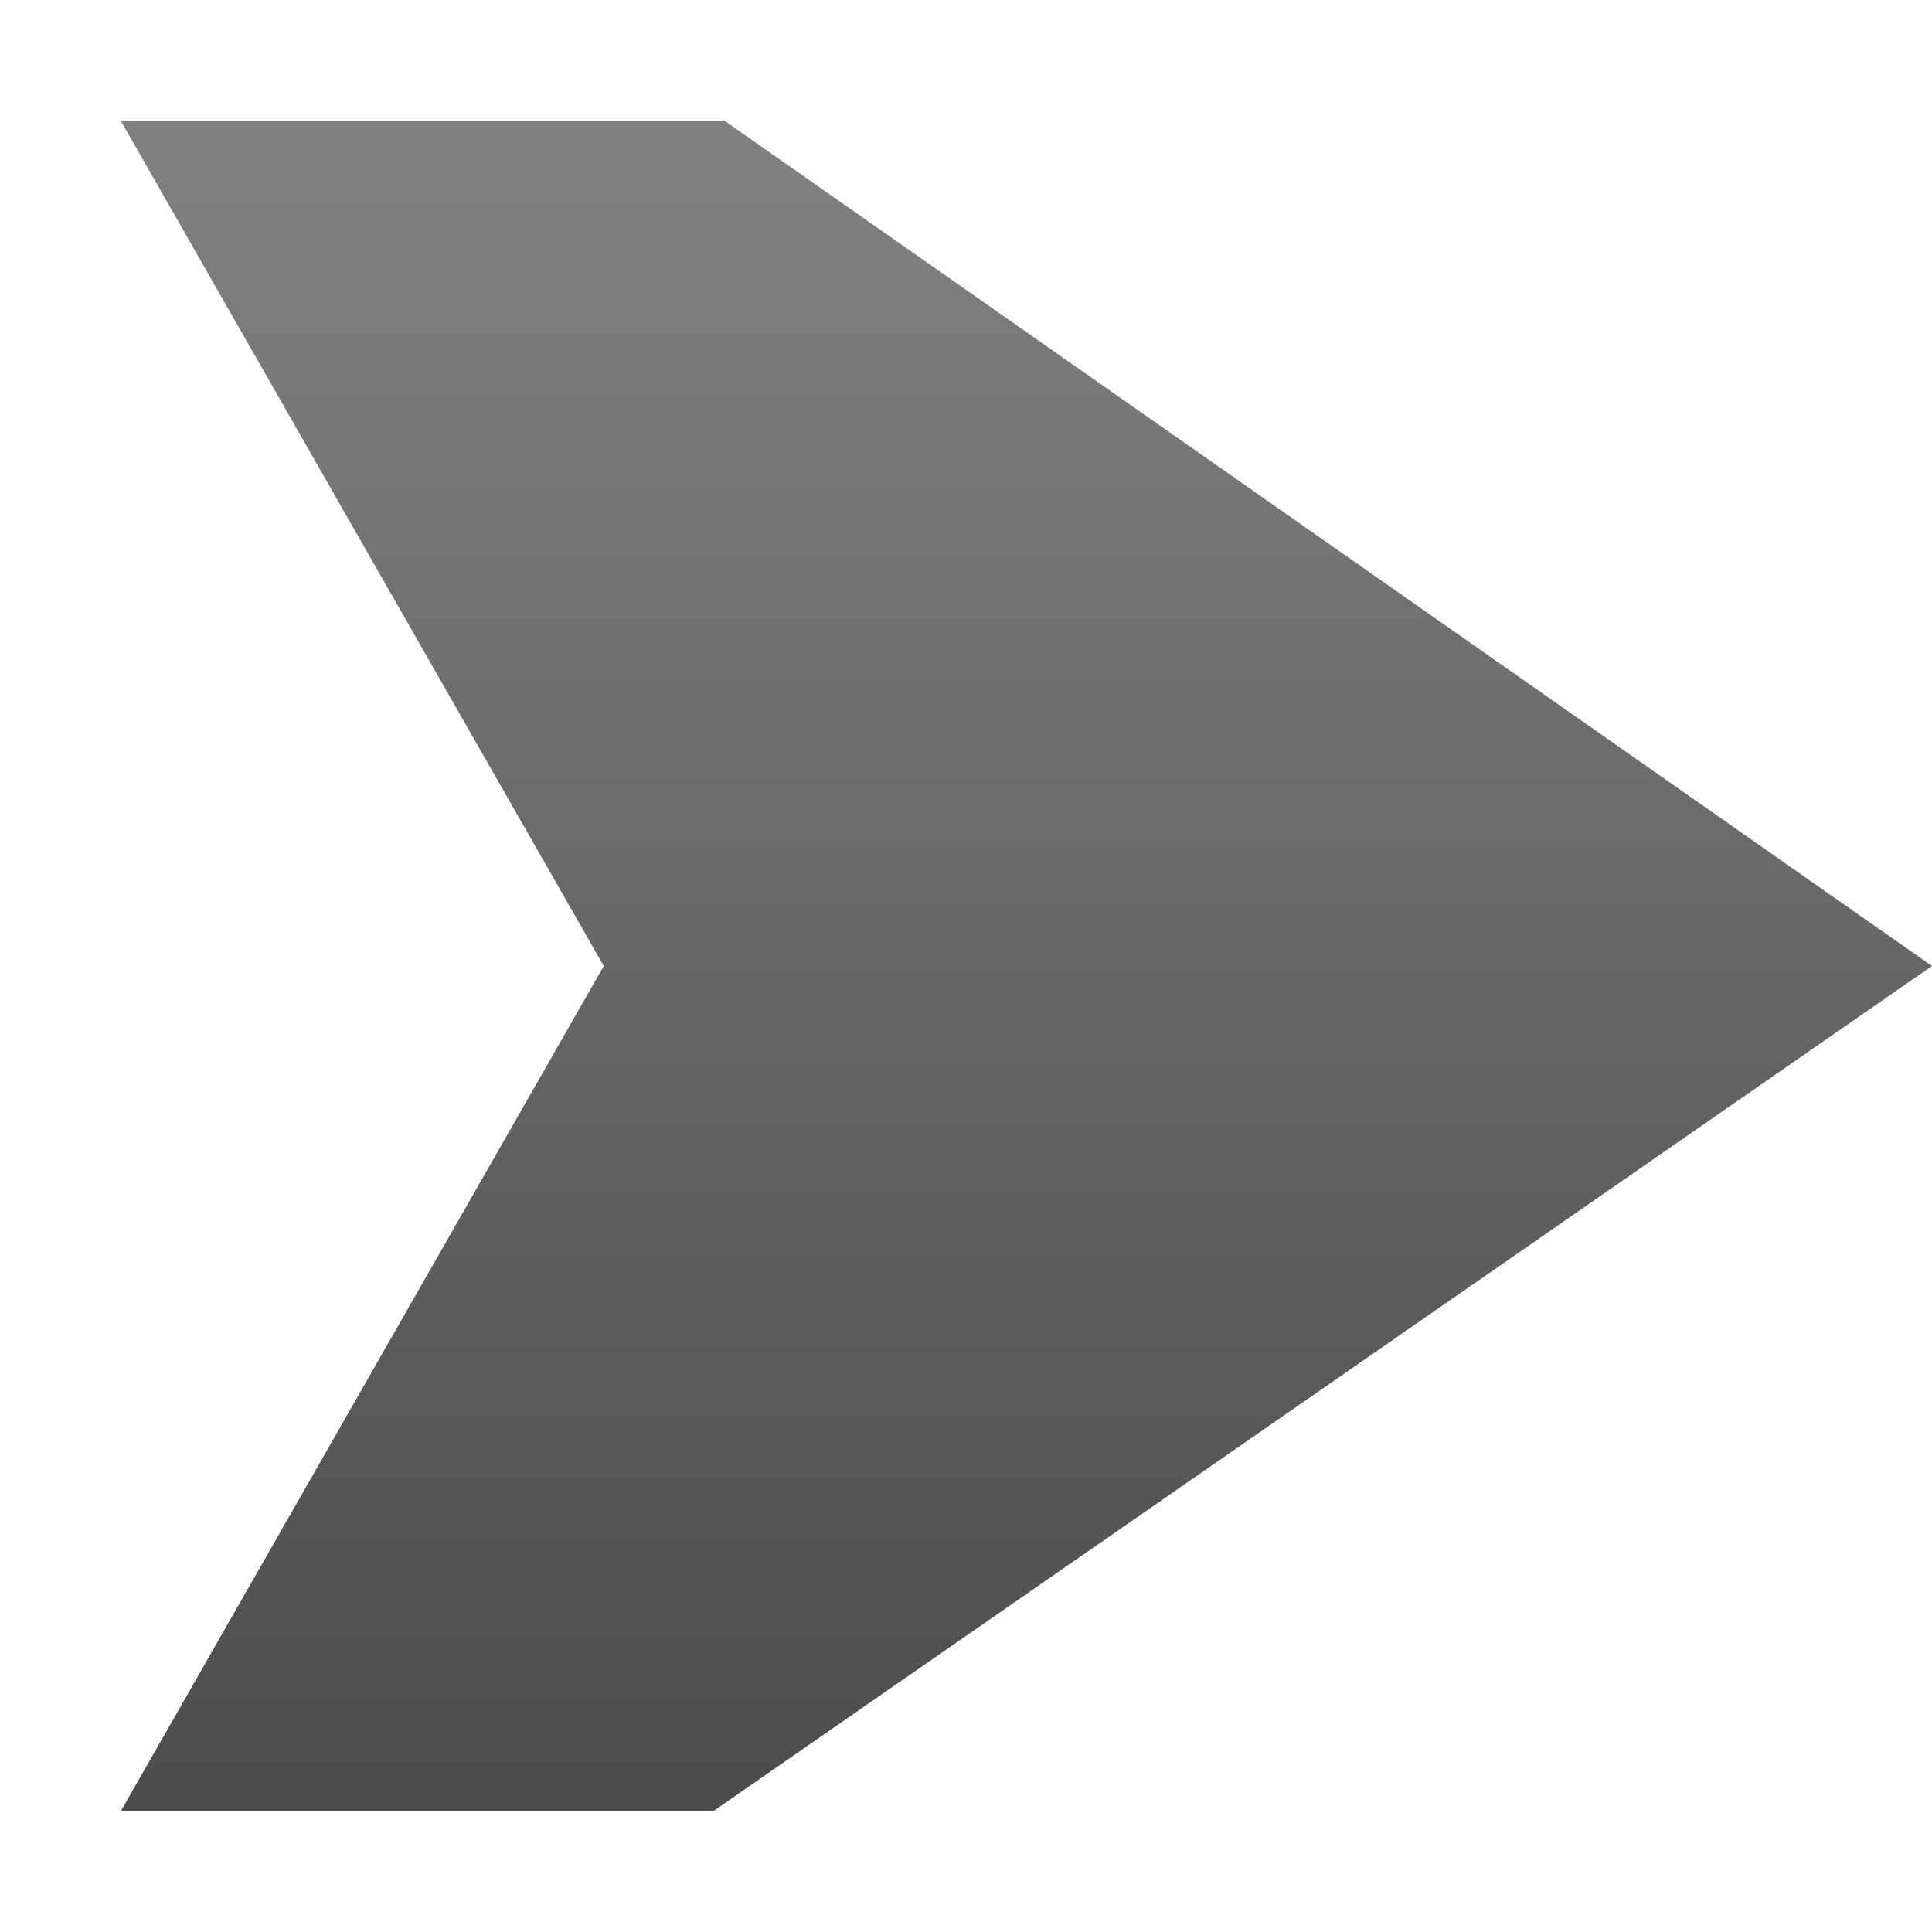
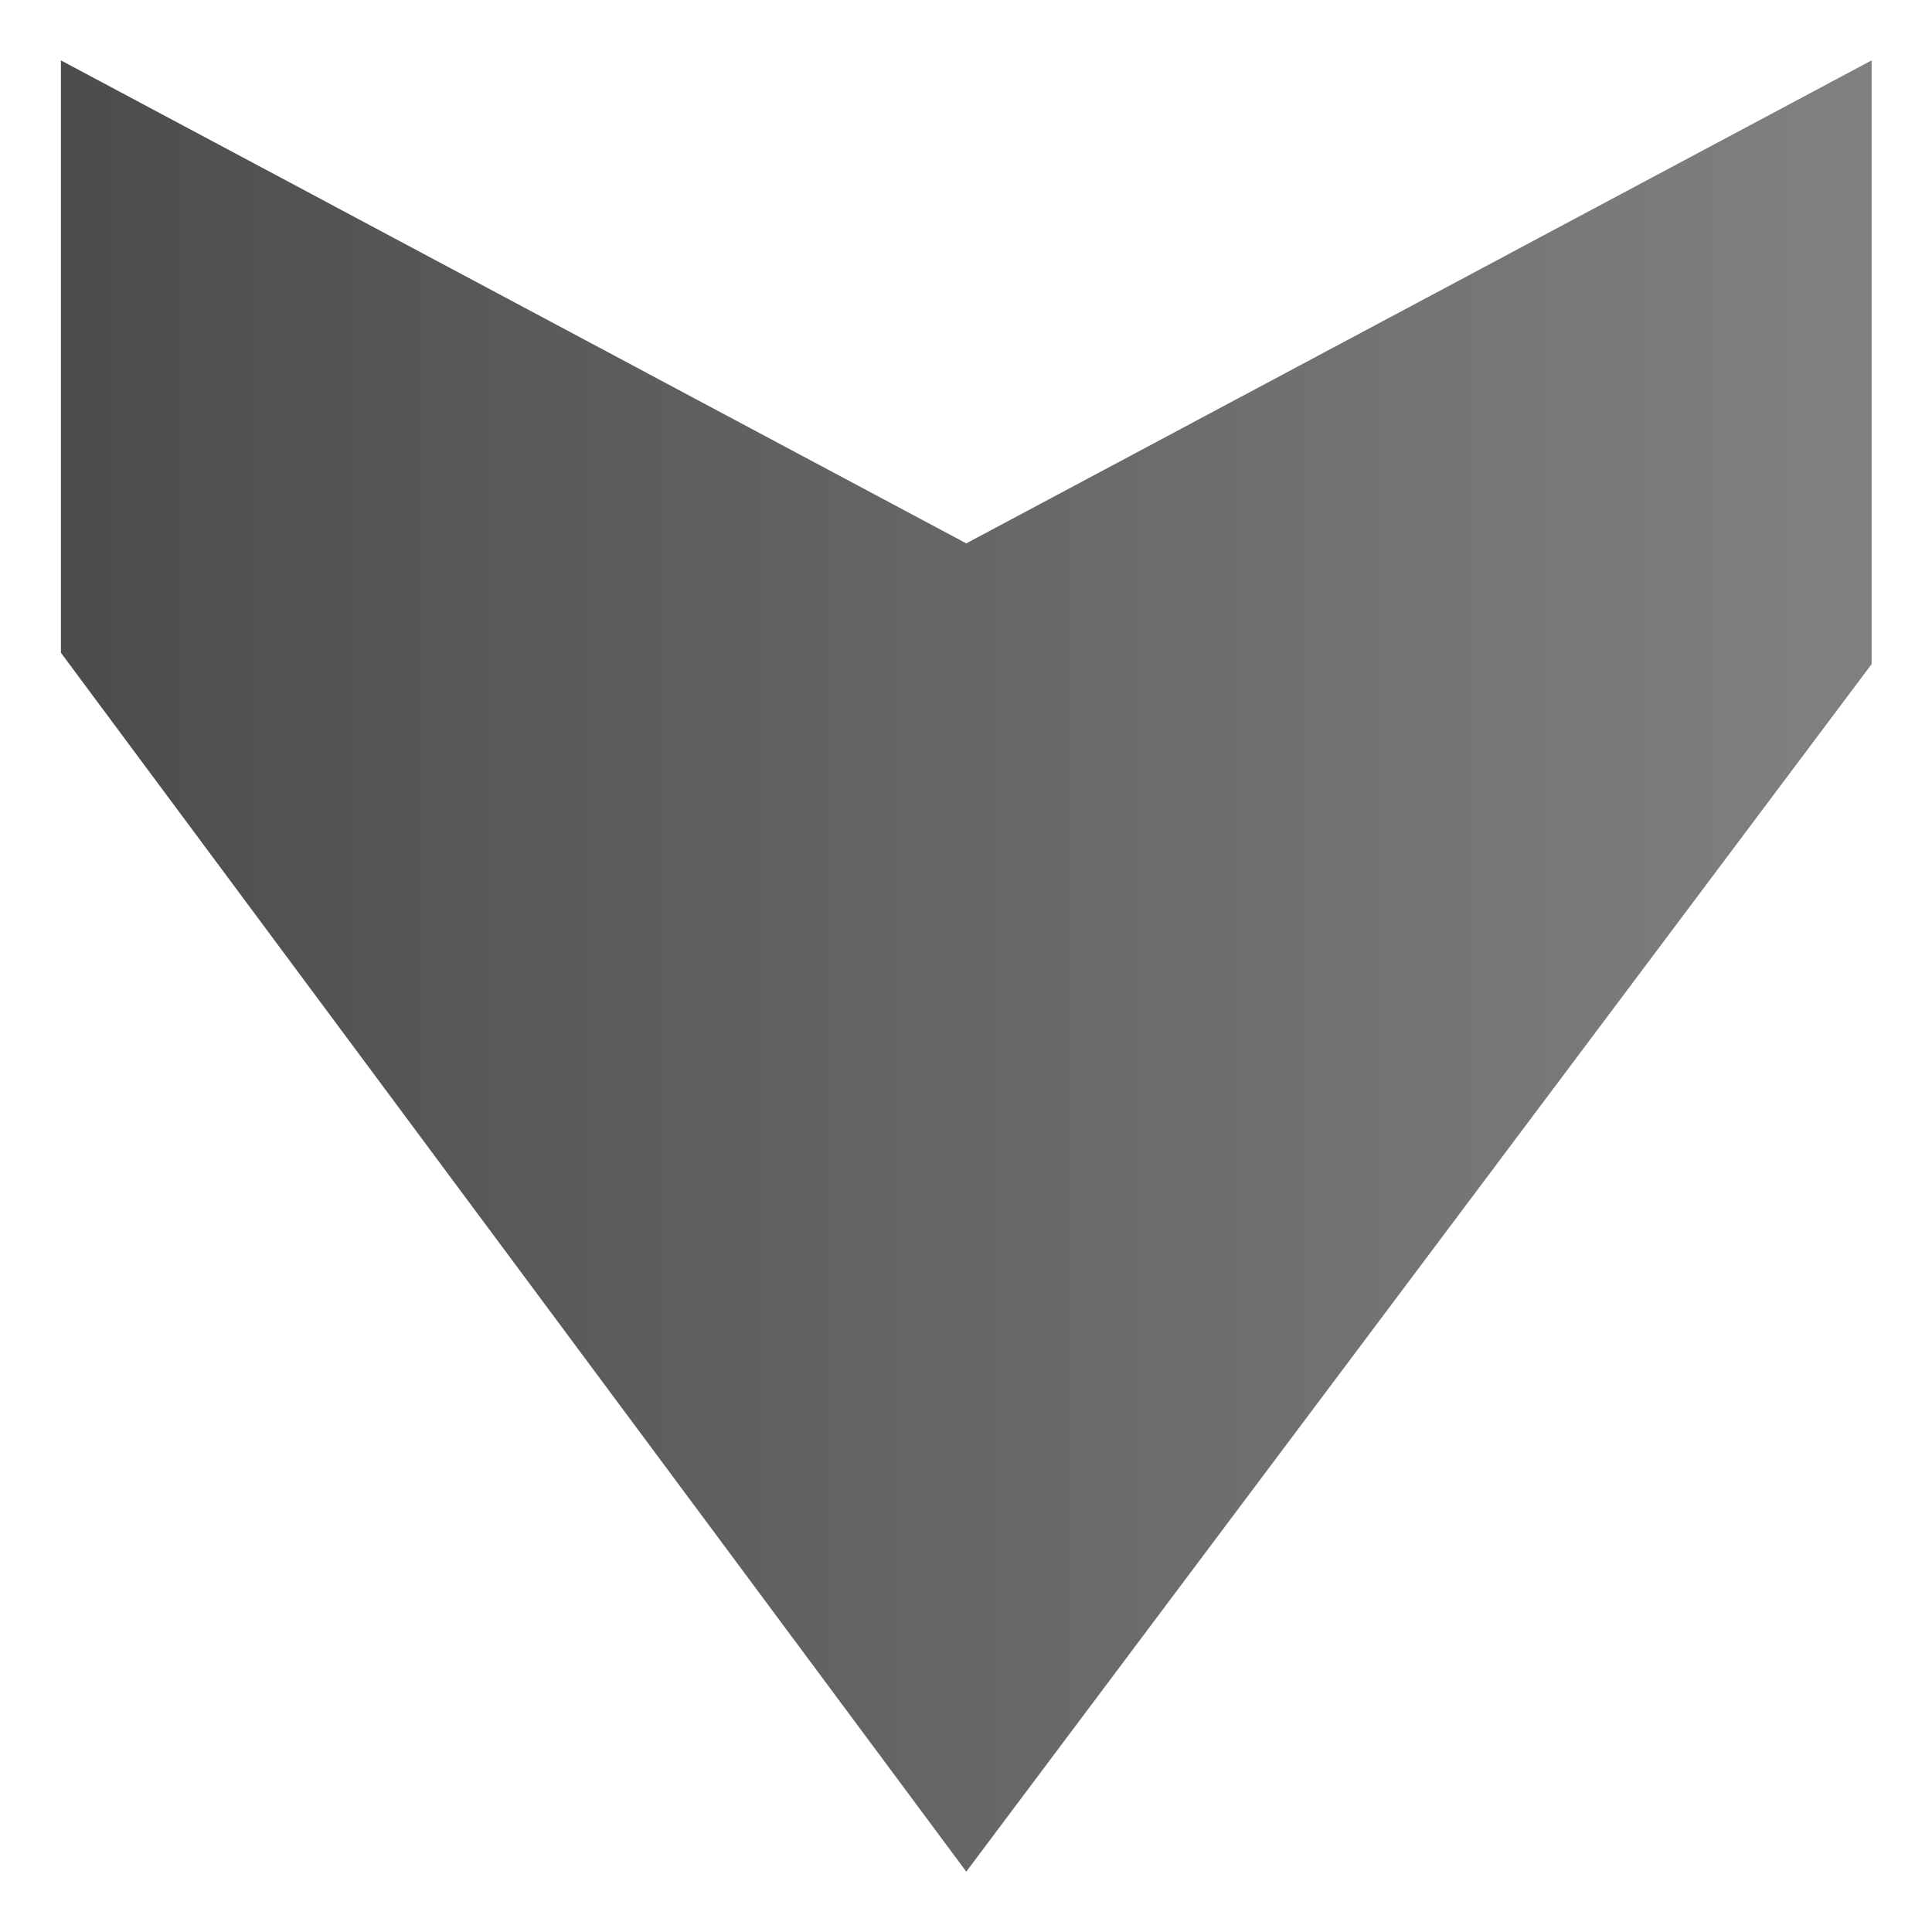
<svg xmlns="http://www.w3.org/2000/svg" version="1.1" id="Layer_3" x="0px" y="0px" width="16px" height="16px" viewBox="0 0 16 16" enable-background="new 0 0 16 16" xml:space="preserve">
+   <defs id="defs4103" />
  <linearGradient id="SVGID_1_" gradientUnits="userSpaceOnUse" x1="8.499" y1="1.292" x2="8.499" y2="14.729">
-     <stop offset="0" style="stop-color:#808080" />
-     <stop offset="1" style="stop-color:#4D4D4D" />
+     <stop offset="0" style="stop-color:#808080" id="stop4093" />
+     <stop offset="1" style="stop-color:#4D4D4D" id="stop4095" />
  </linearGradient>
-   <polygon fill="url(#SVGID_1_)" points="1,1 5,8 1,15 5.906,15 16,8 16,8 6,1 " />
+   <polygon points="16,8 16,8 6,1 1,1 5,8 1,15 5.906,15 " id="polygon4098" style="fill:url(#SVGID_1_)" transform="matrix(0,1,-1.071102,0,16.5711,-0.5)" />
</svg>
